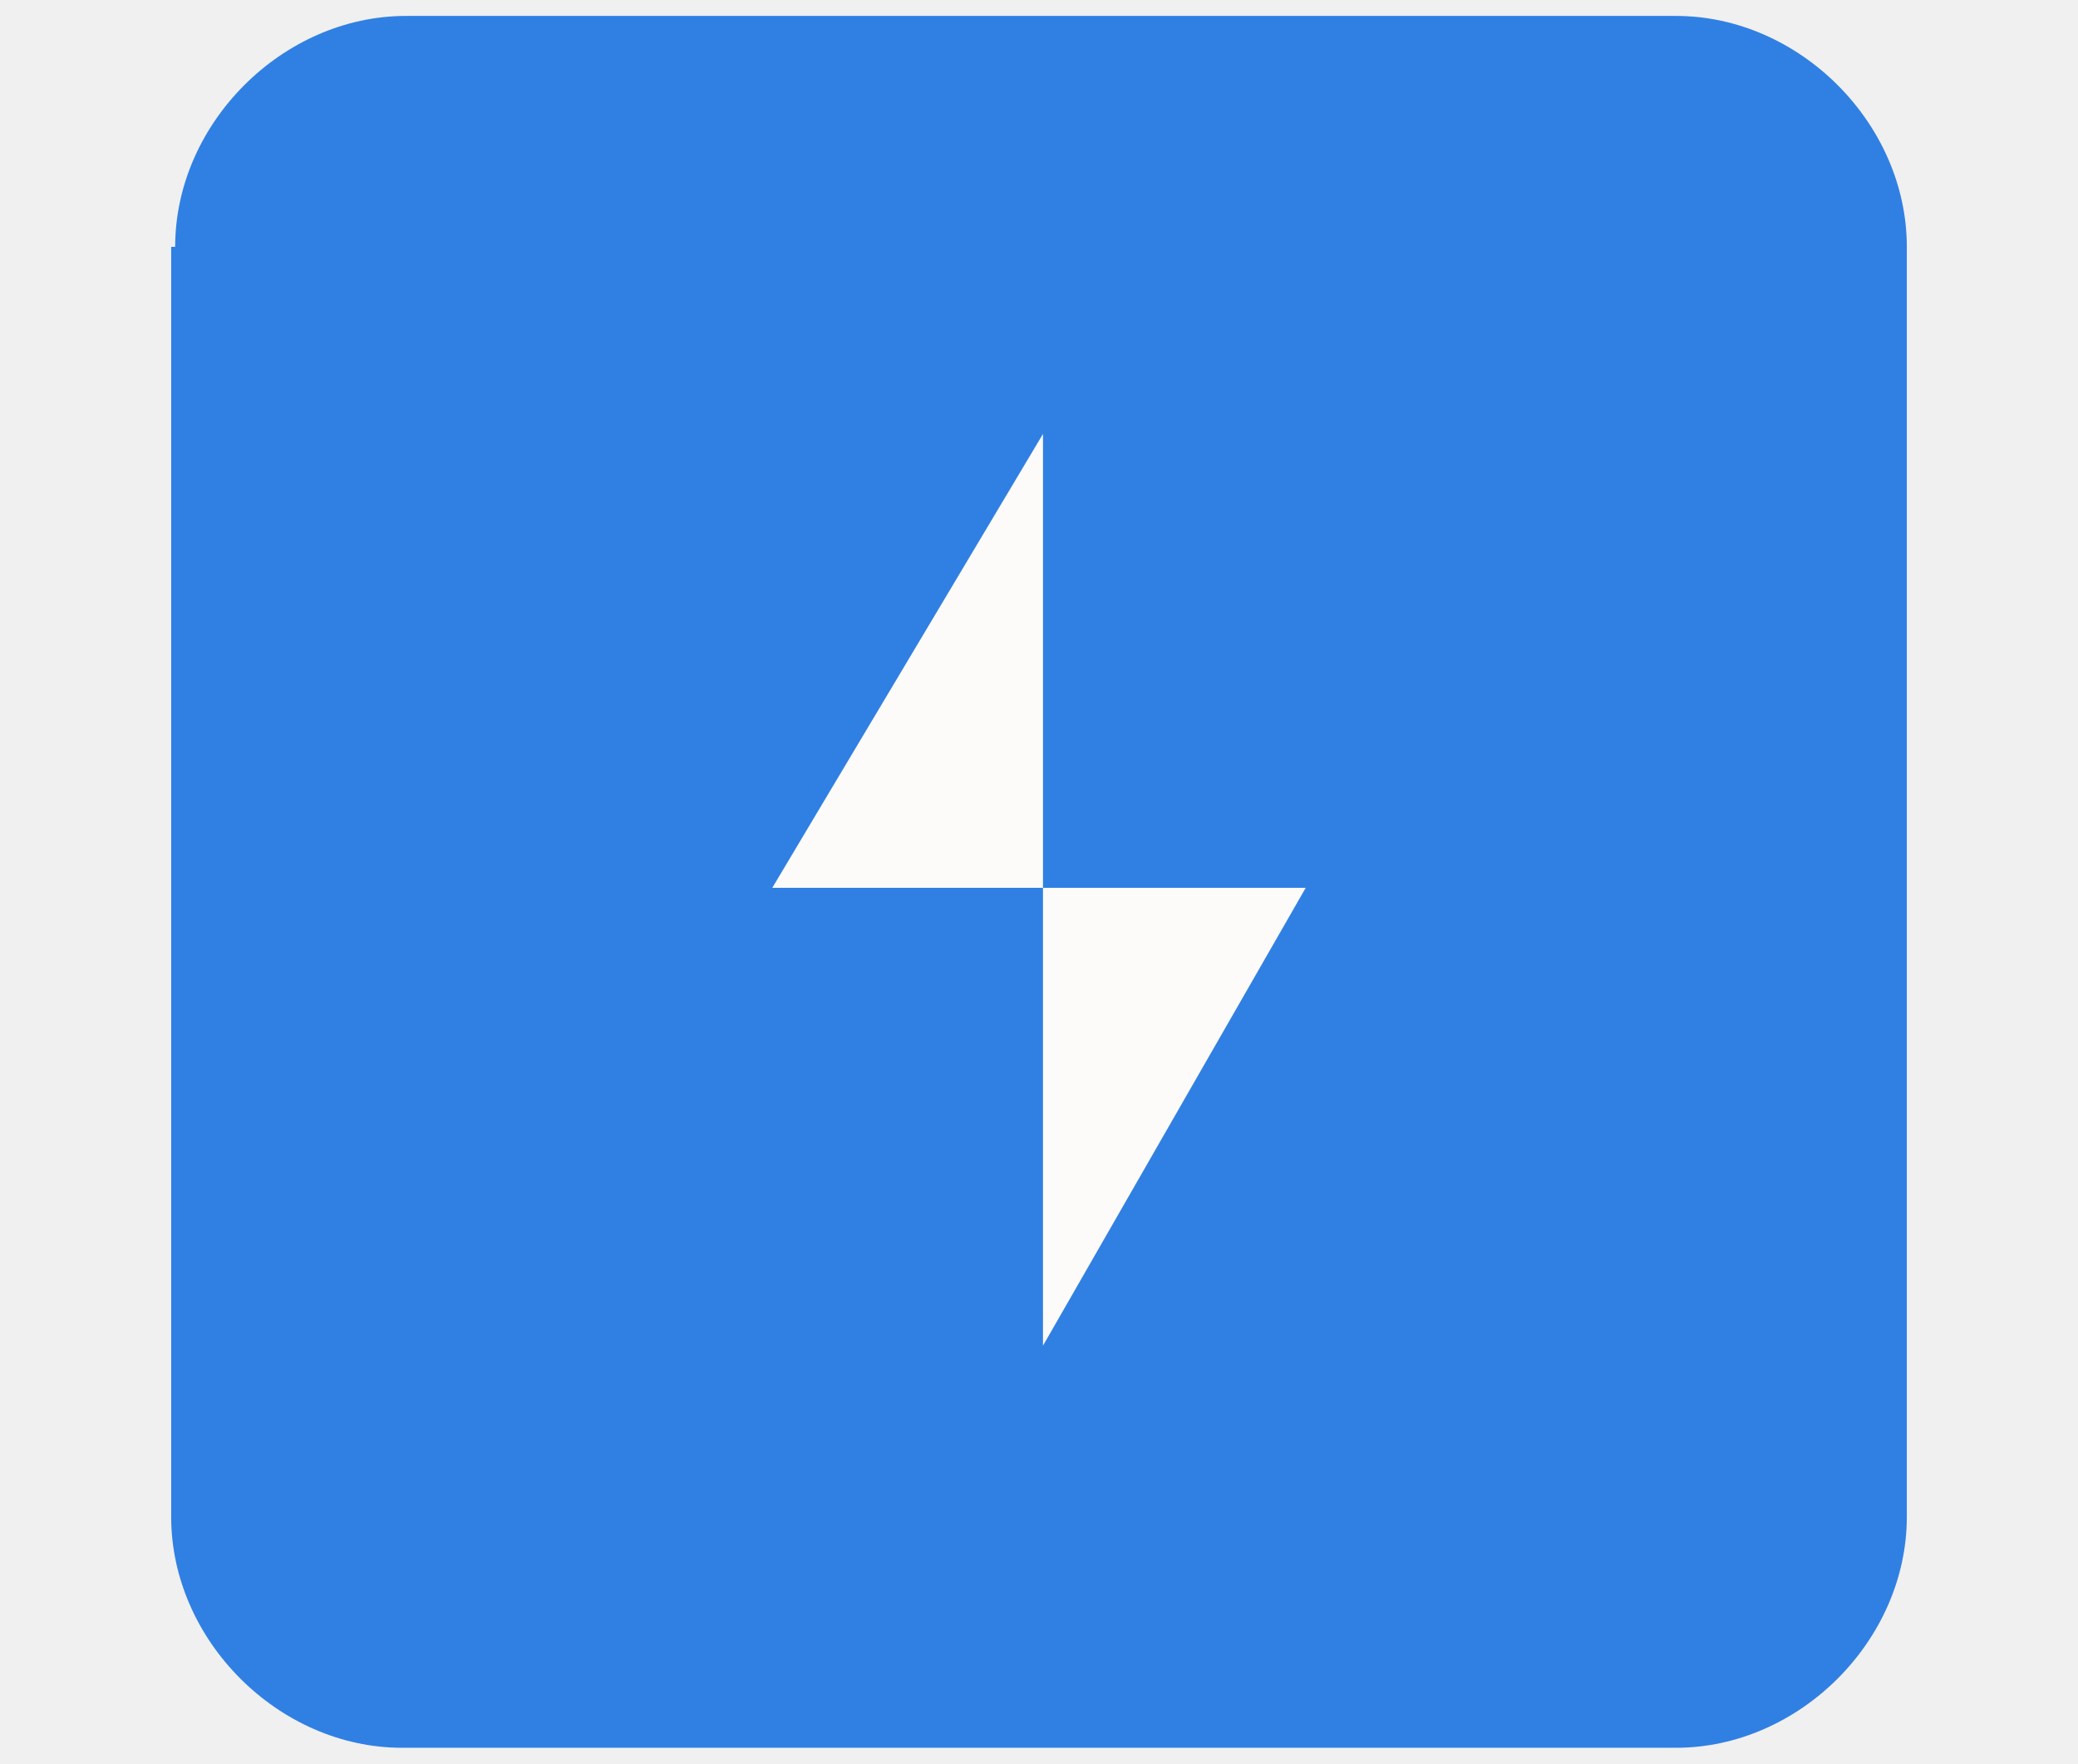
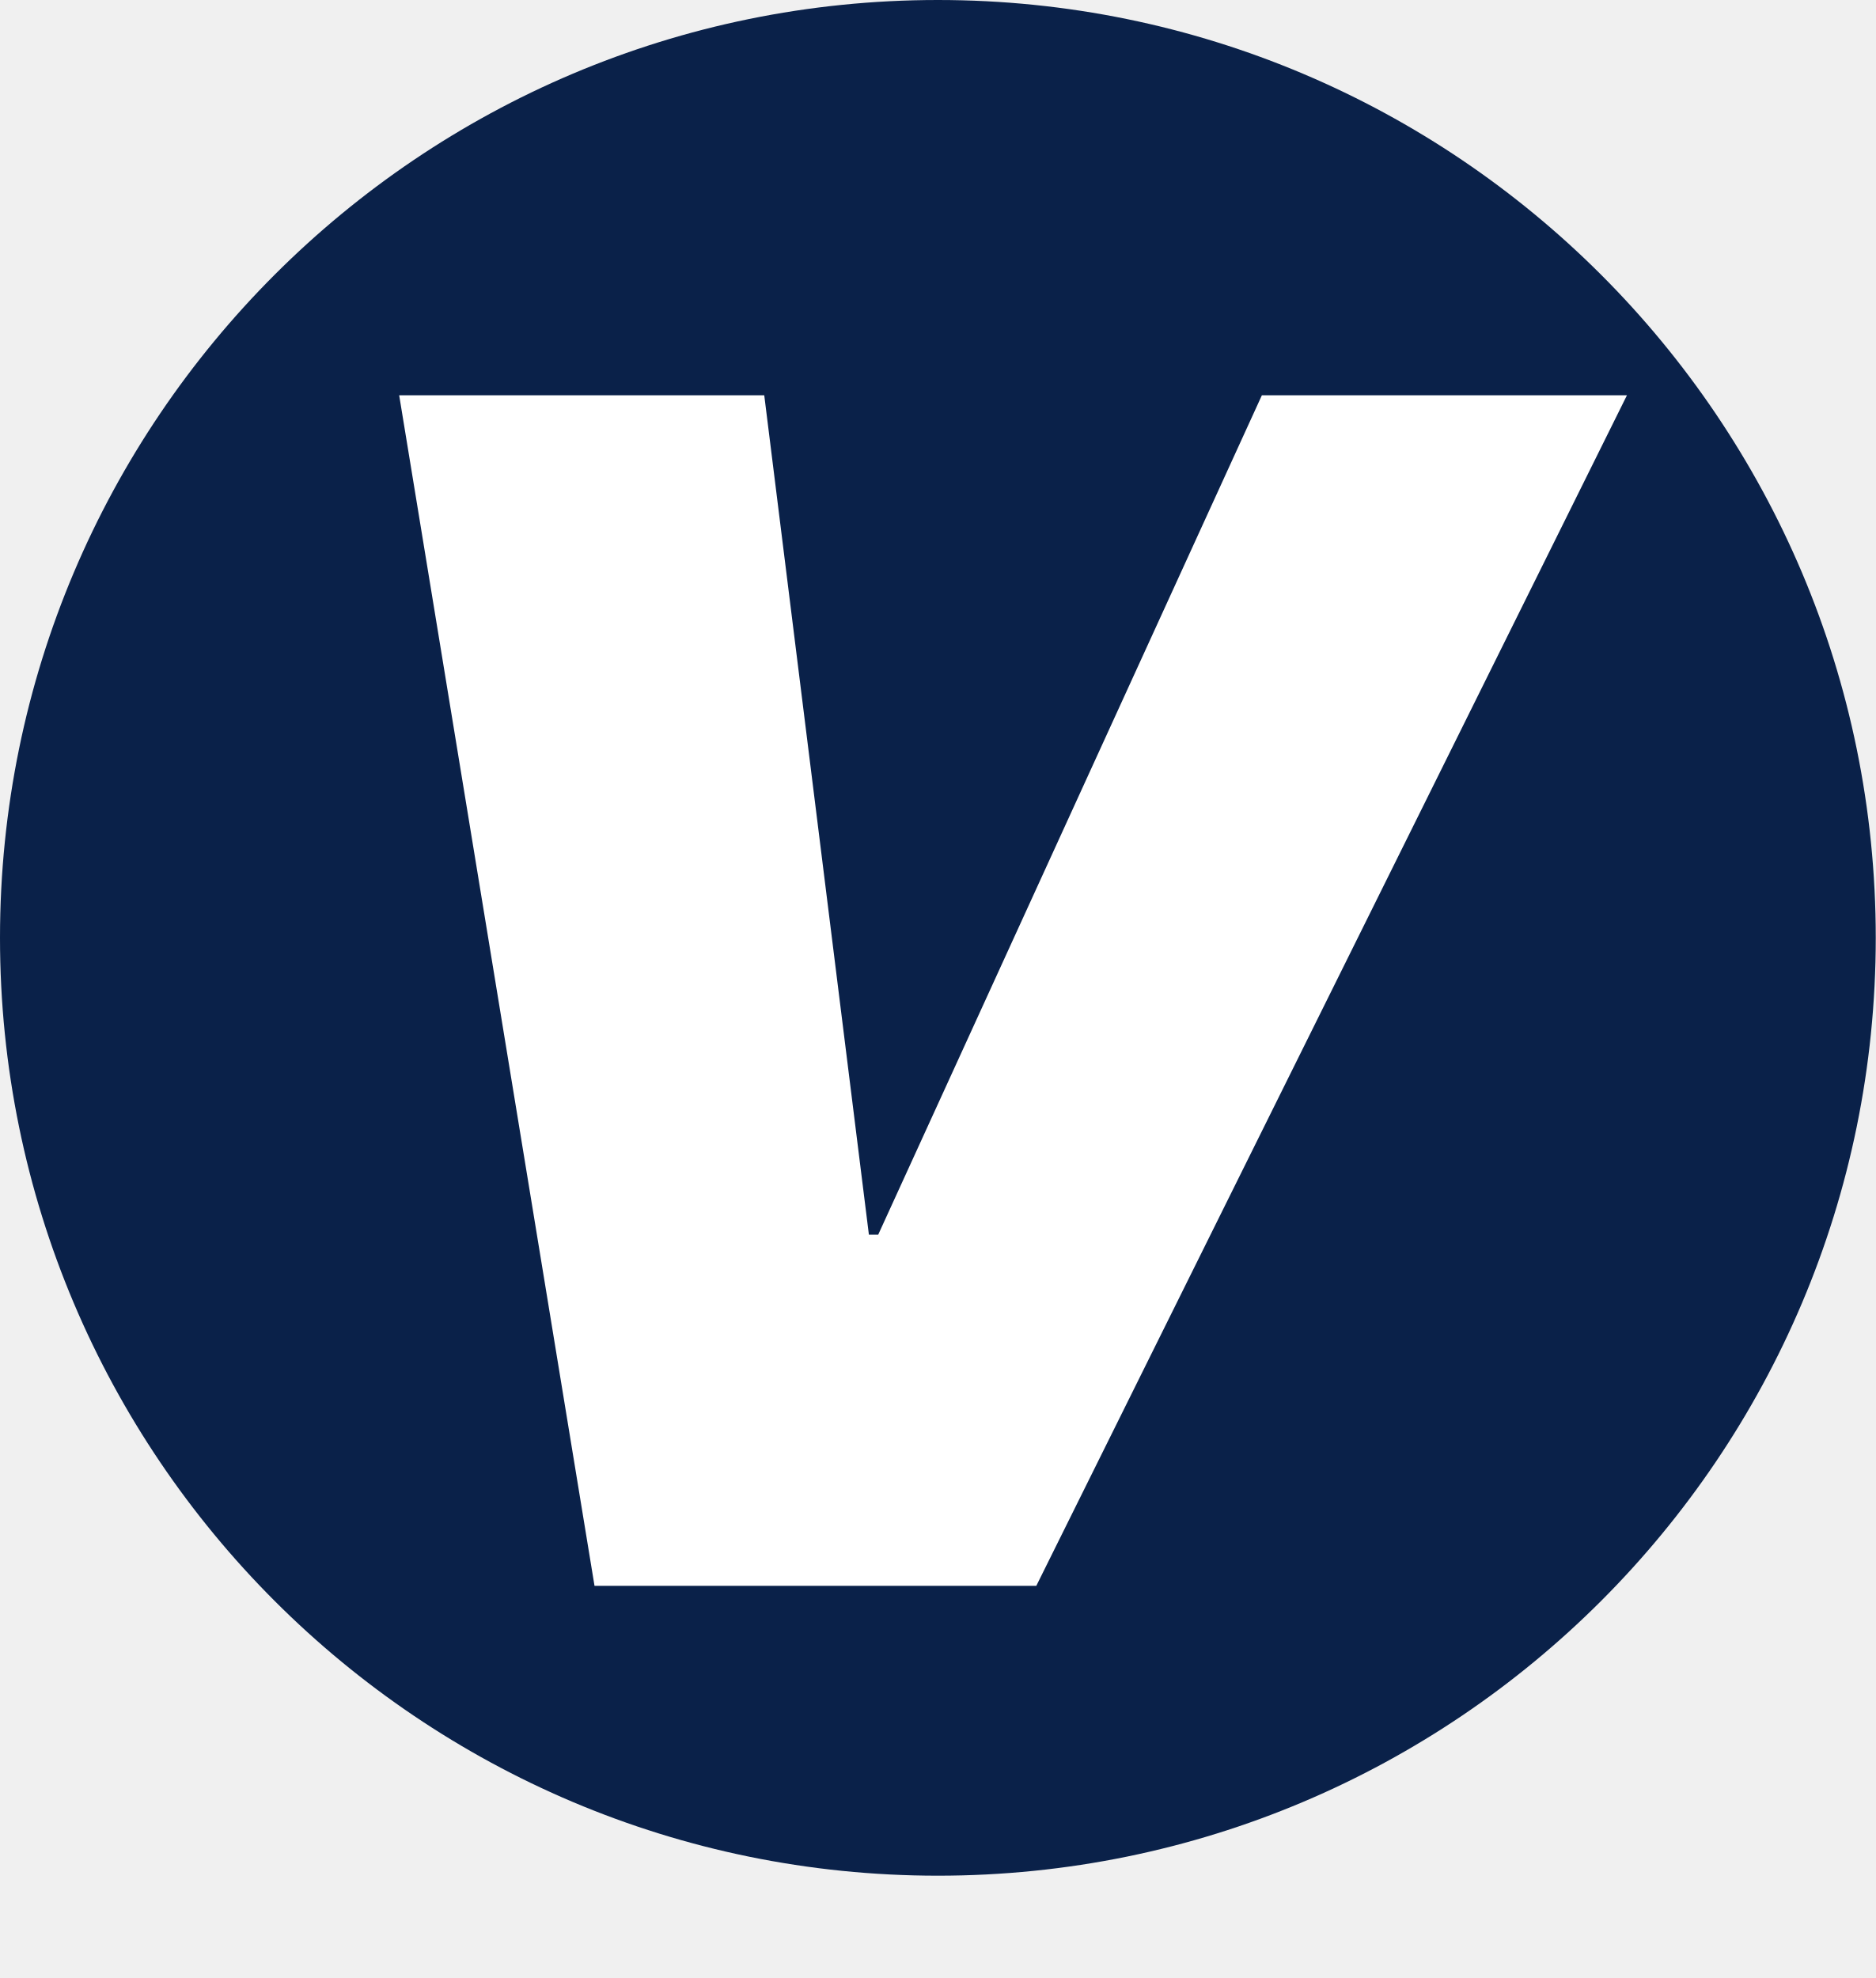
- <svg xmlns="http://www.w3.org/2000/svg" enable-background="new 0 0 52.2 44.3" viewBox="0 0 52.2 44.3">
-   <path d="m4.4 6.2c0-3.1 2.7-5.8 5.8-5.8h31.9c3.1 0 5.8 2.7 5.8 5.8v31.9c0 3.1-2.7 5.8-5.8 5.8h-32c-3.1 0-5.8-2.7-5.8-5.8v-31.9z" fill="#3080e3" />
-   <g fill="#fcfbf9">
-     <path d="m26.2 10.9-6.8 11.4h6.8z" />
-     <path d="m26.2 33.8 6.6-11.5h-6.6z" />
-   </g>
+ <svg xmlns="http://www.w3.org/2000/svg" width="110" height="116" viewBox="0 0 110 116" fill="none">
+   <circle cx="55" cy="55" r="55" fill="#0A2149" />
+   <path d="M44.818 23.182L50.955 72.409H51.5L74 23.182H95.409L60.773 93H34.864L23.409 23.182H44.818Z" fill="white" />
</svg>
